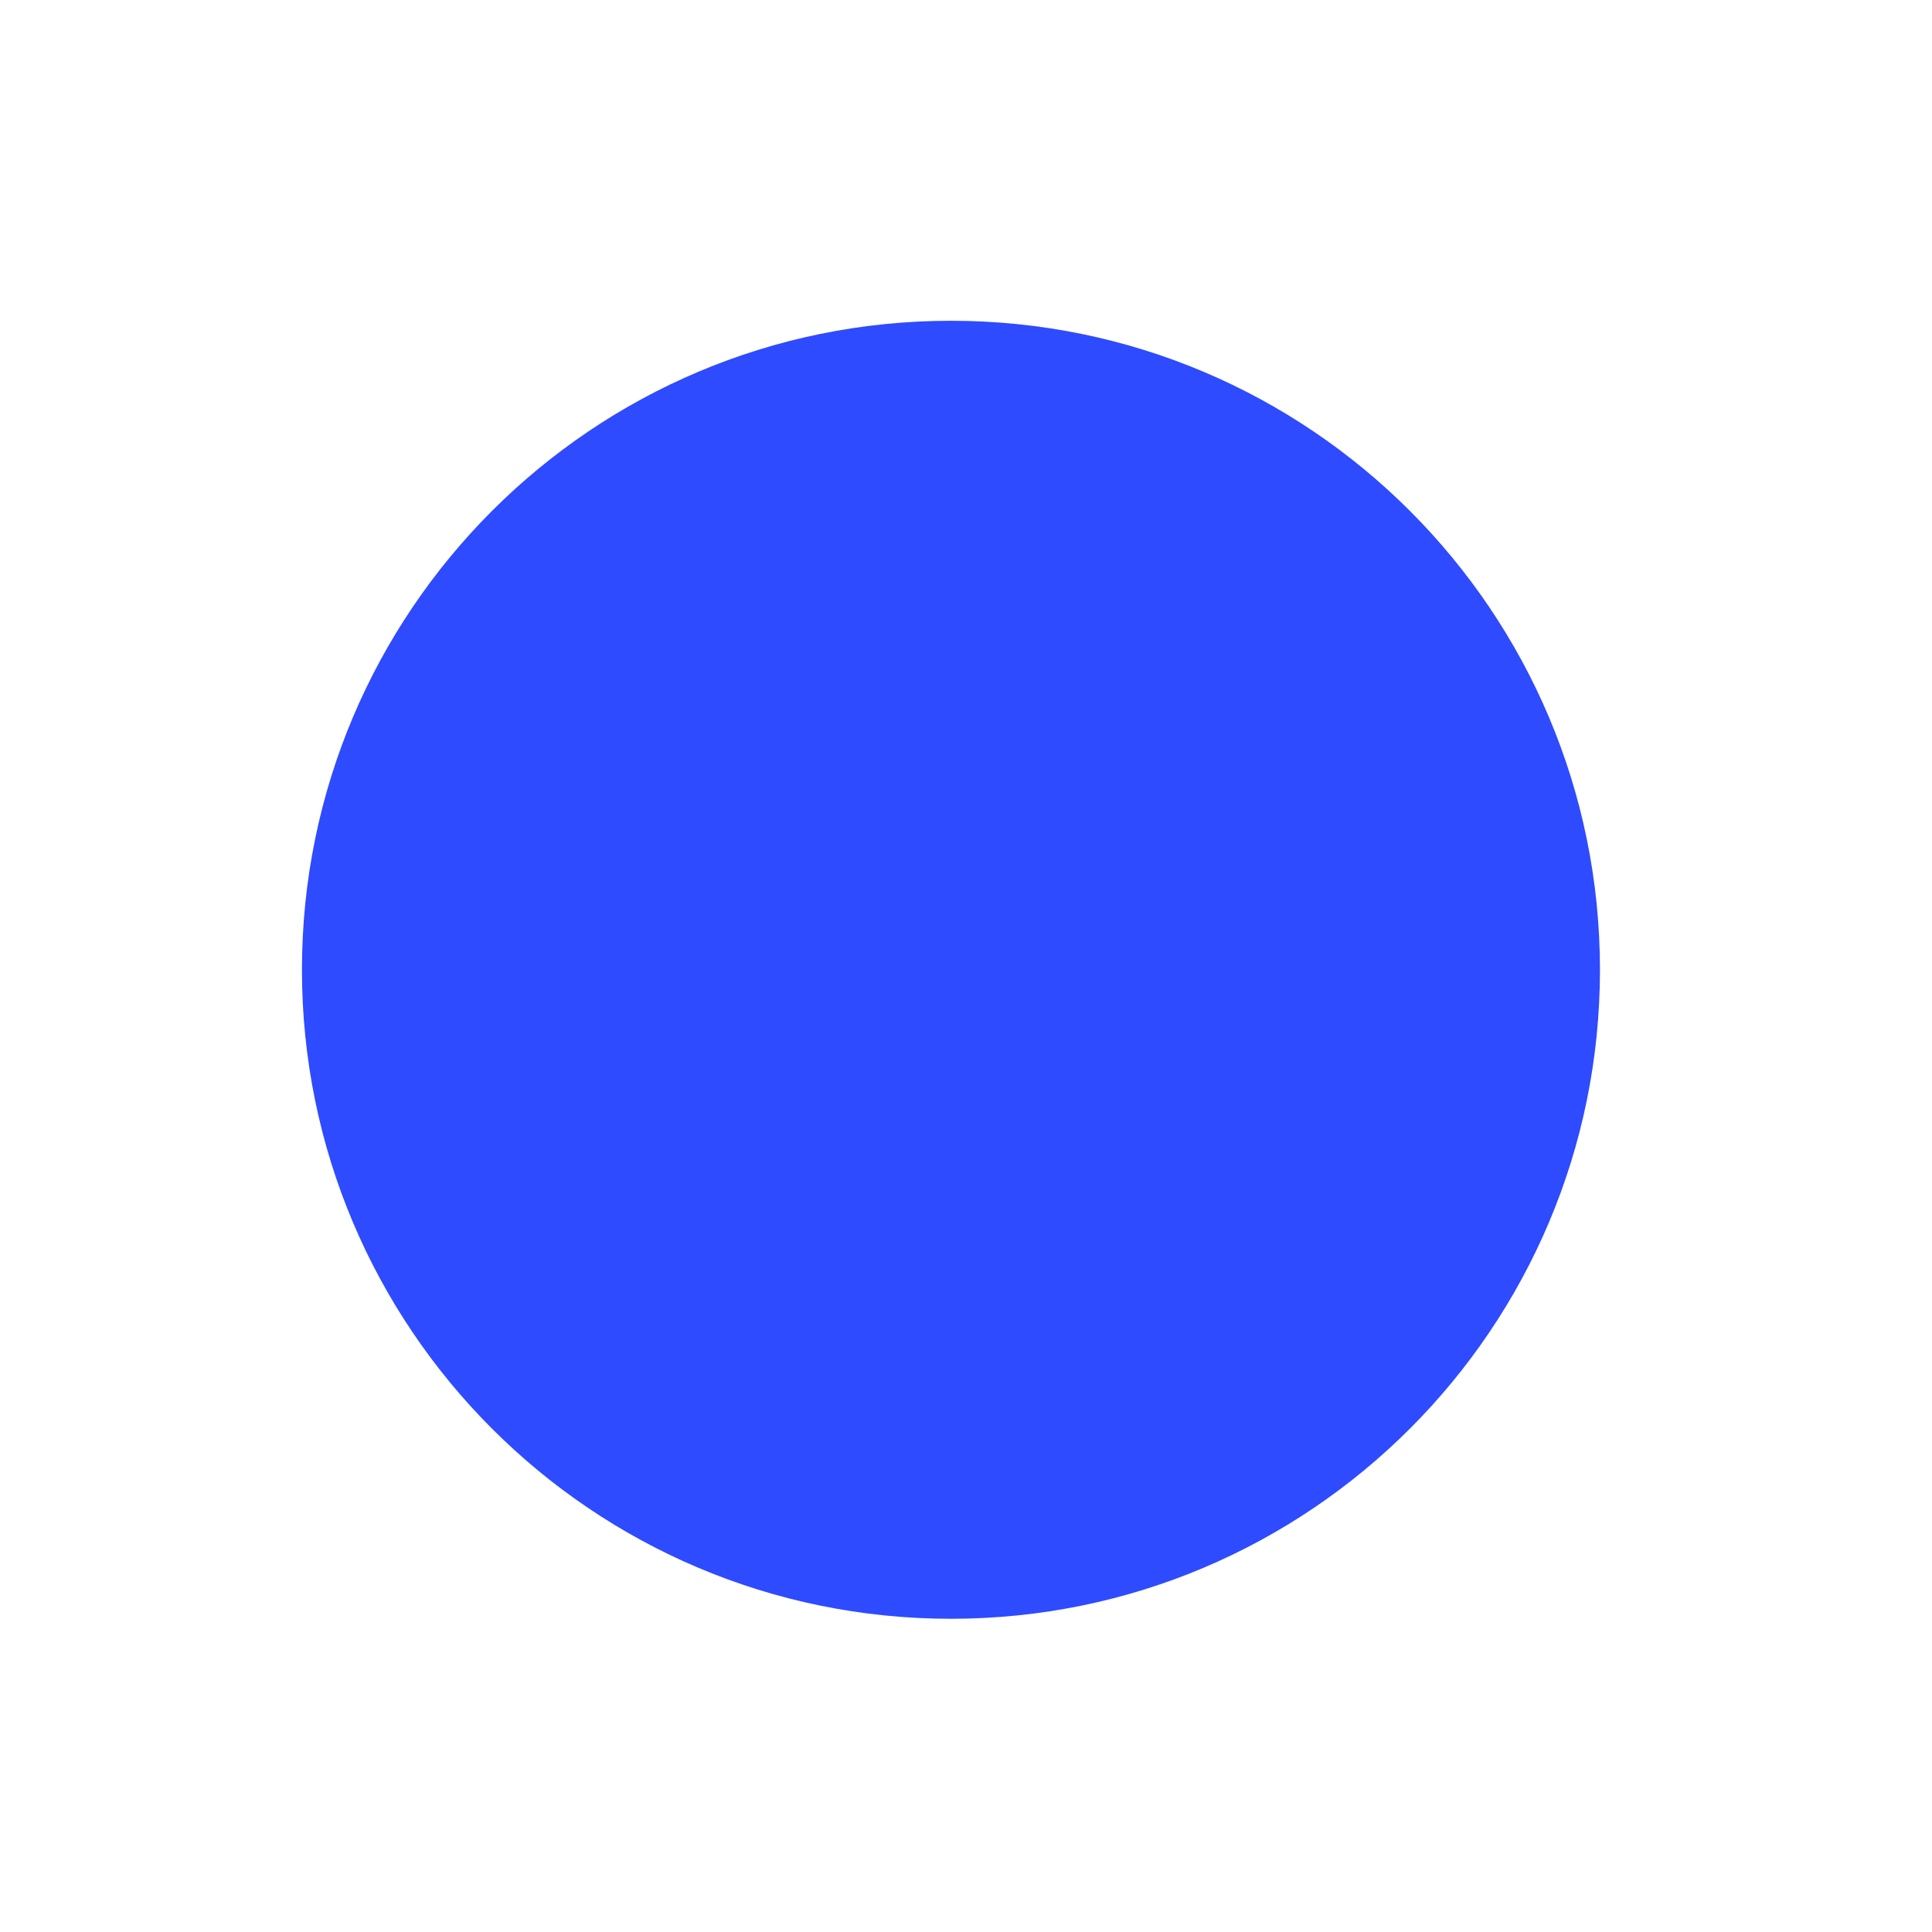
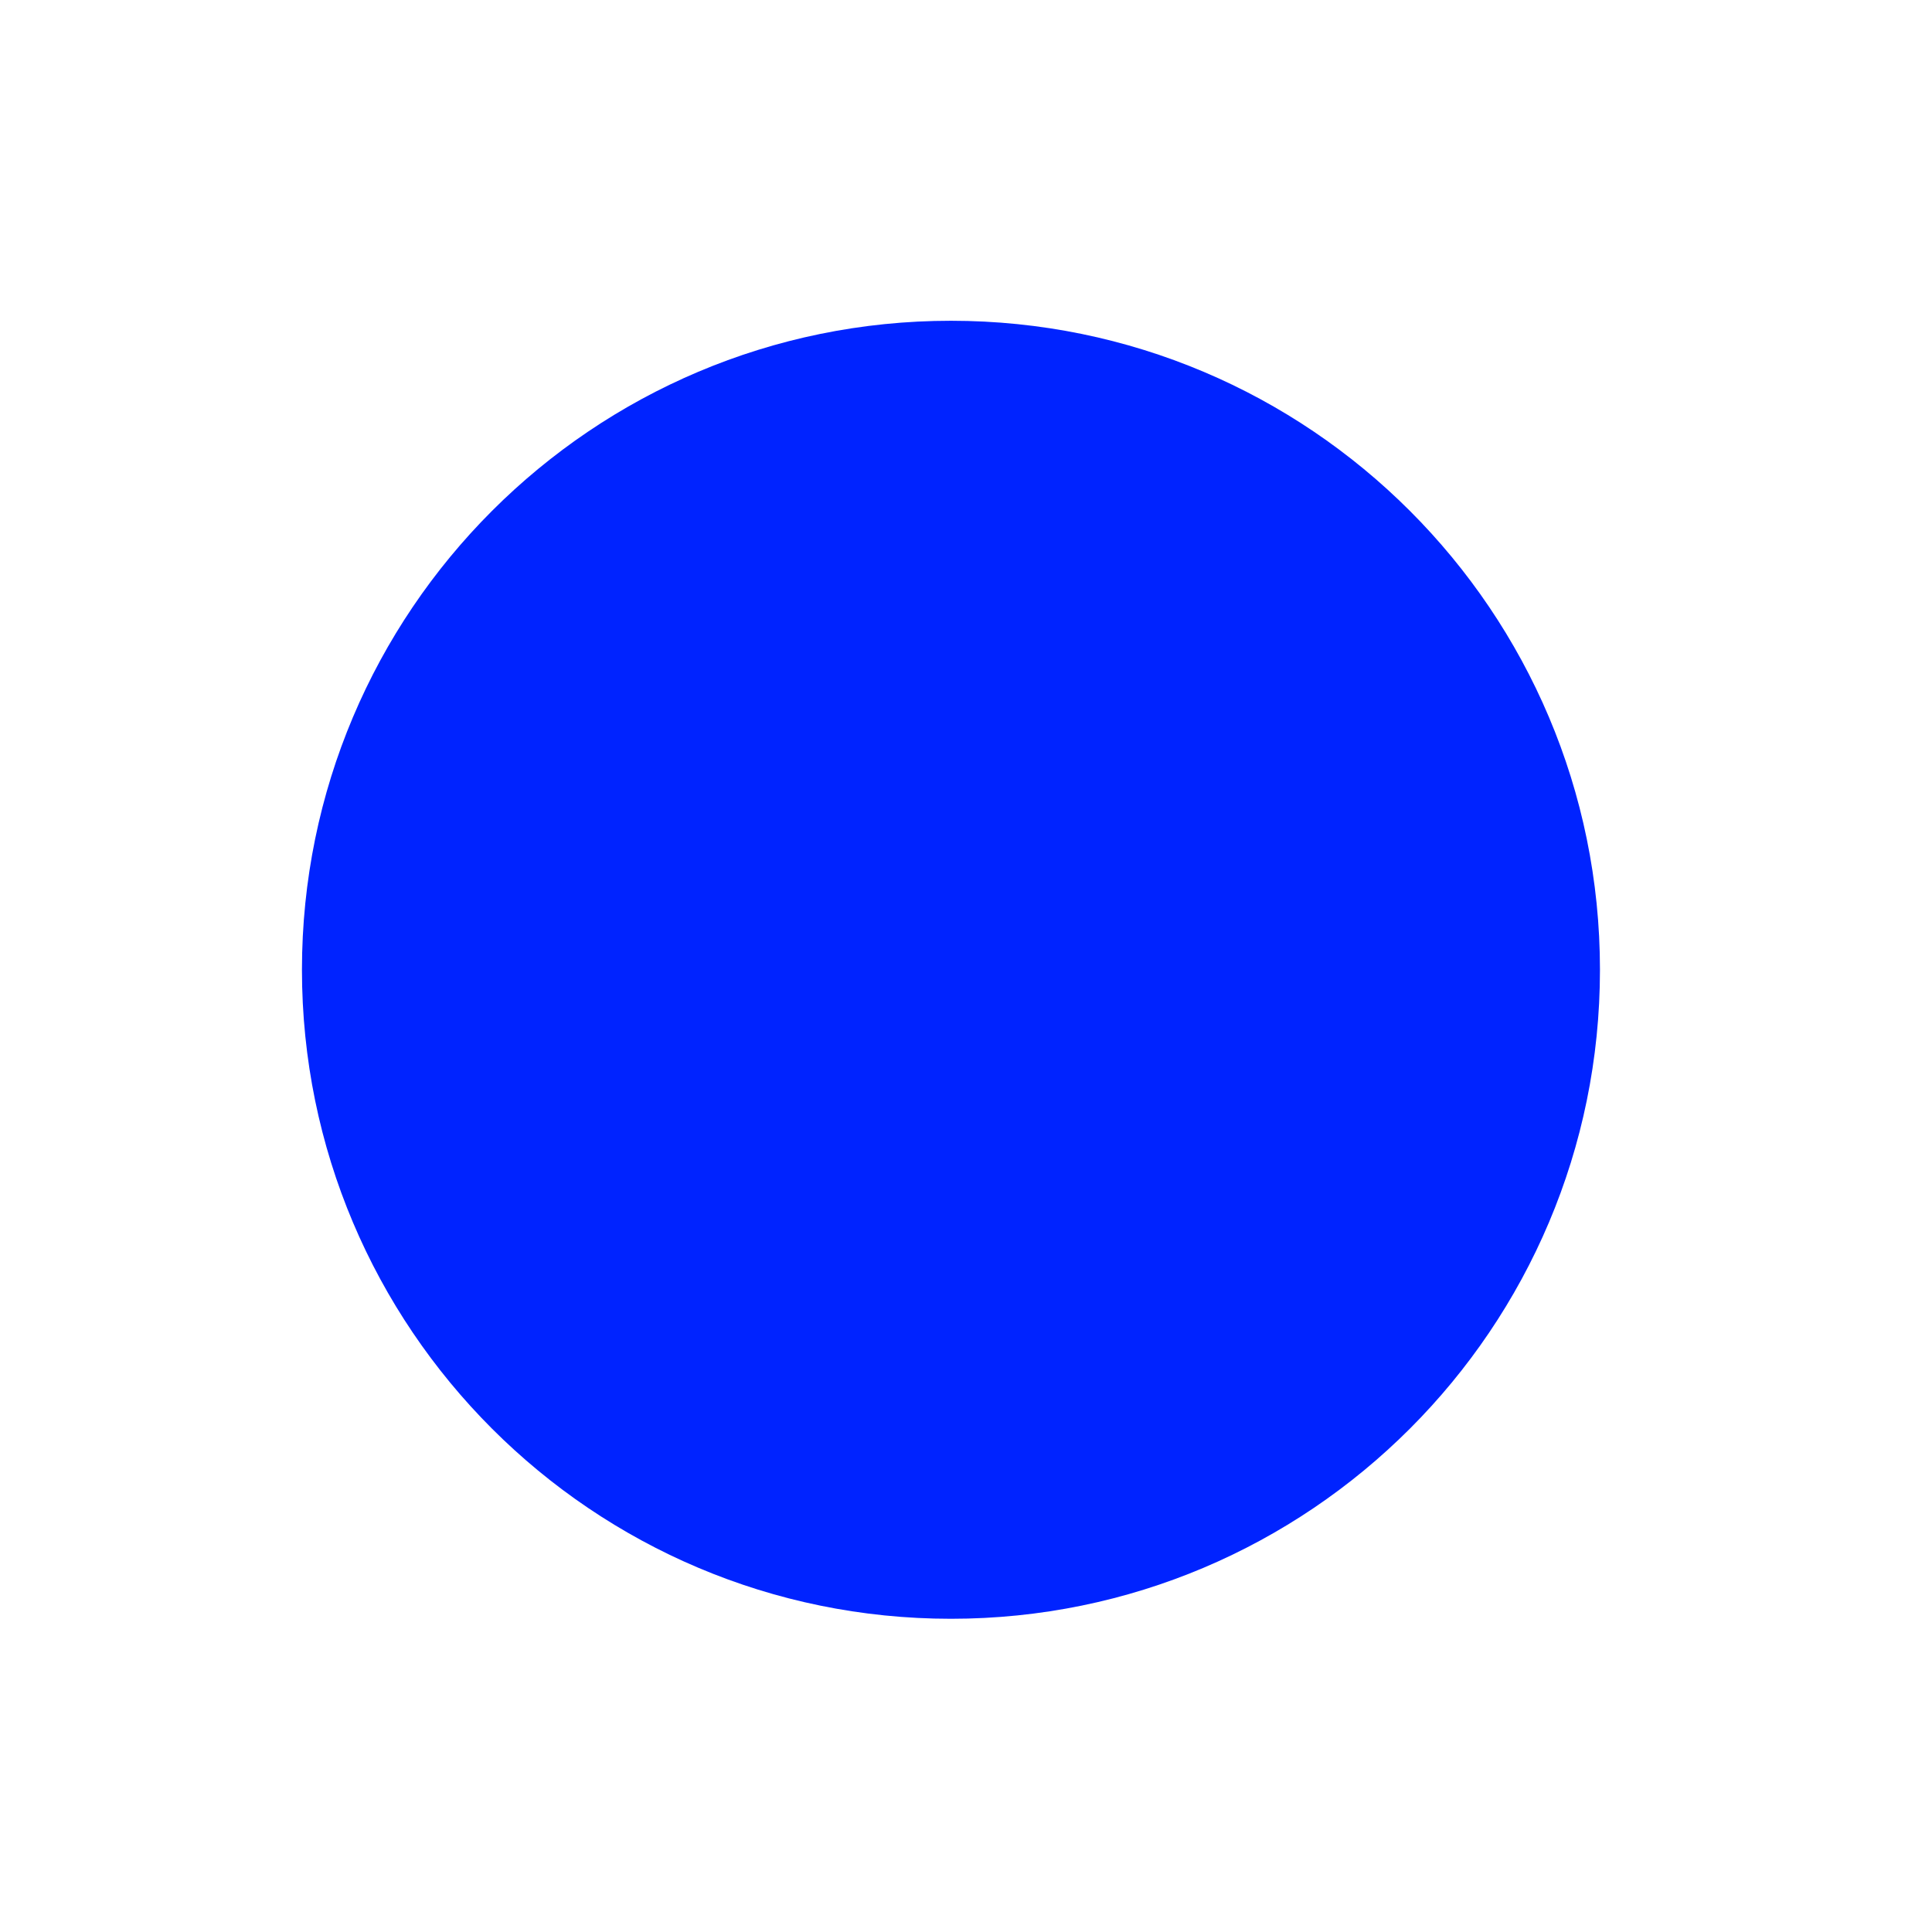
<svg xmlns="http://www.w3.org/2000/svg" version="1.1" id="Слой_1" x="0px" y="0px" width="16" height="16" viewBox="0 0 16 16" xml:space="preserve" style="enable-background:new">
  <defs id="defs9" />
-   <path style="opacity:0.817;fill:#0023ff;fill-opacity:1;stroke:#cb0f0f;stroke-width:0;stroke-miterlimit:4;stroke-opacity:1;stroke-dasharray:none" id="path4005" d="m 12.469,2.875 a 6.531,6.531 0 1 1 -13.062,0 6.531,6.531 0 1 1 13.062,0 z" transform="matrix(0.8229665,0,0,0.8229665,2.988636,5.665221)" />
+   <path style="opacity:1;fill:#0023ff;fill-opacity:1;stroke:#cb0f0f;stroke-width:0;stroke-miterlimit:4;stroke-opacity:1;stroke-dasharray:none" id="path4005" d="m 12.469,2.875 a 6.531,6.531 0 1 1 -13.062,0 6.531,6.531 0 1 1 13.062,0 z" transform="matrix(0.8229665,0,0,0.8229665,2.988636,5.665221)" />
</svg>
